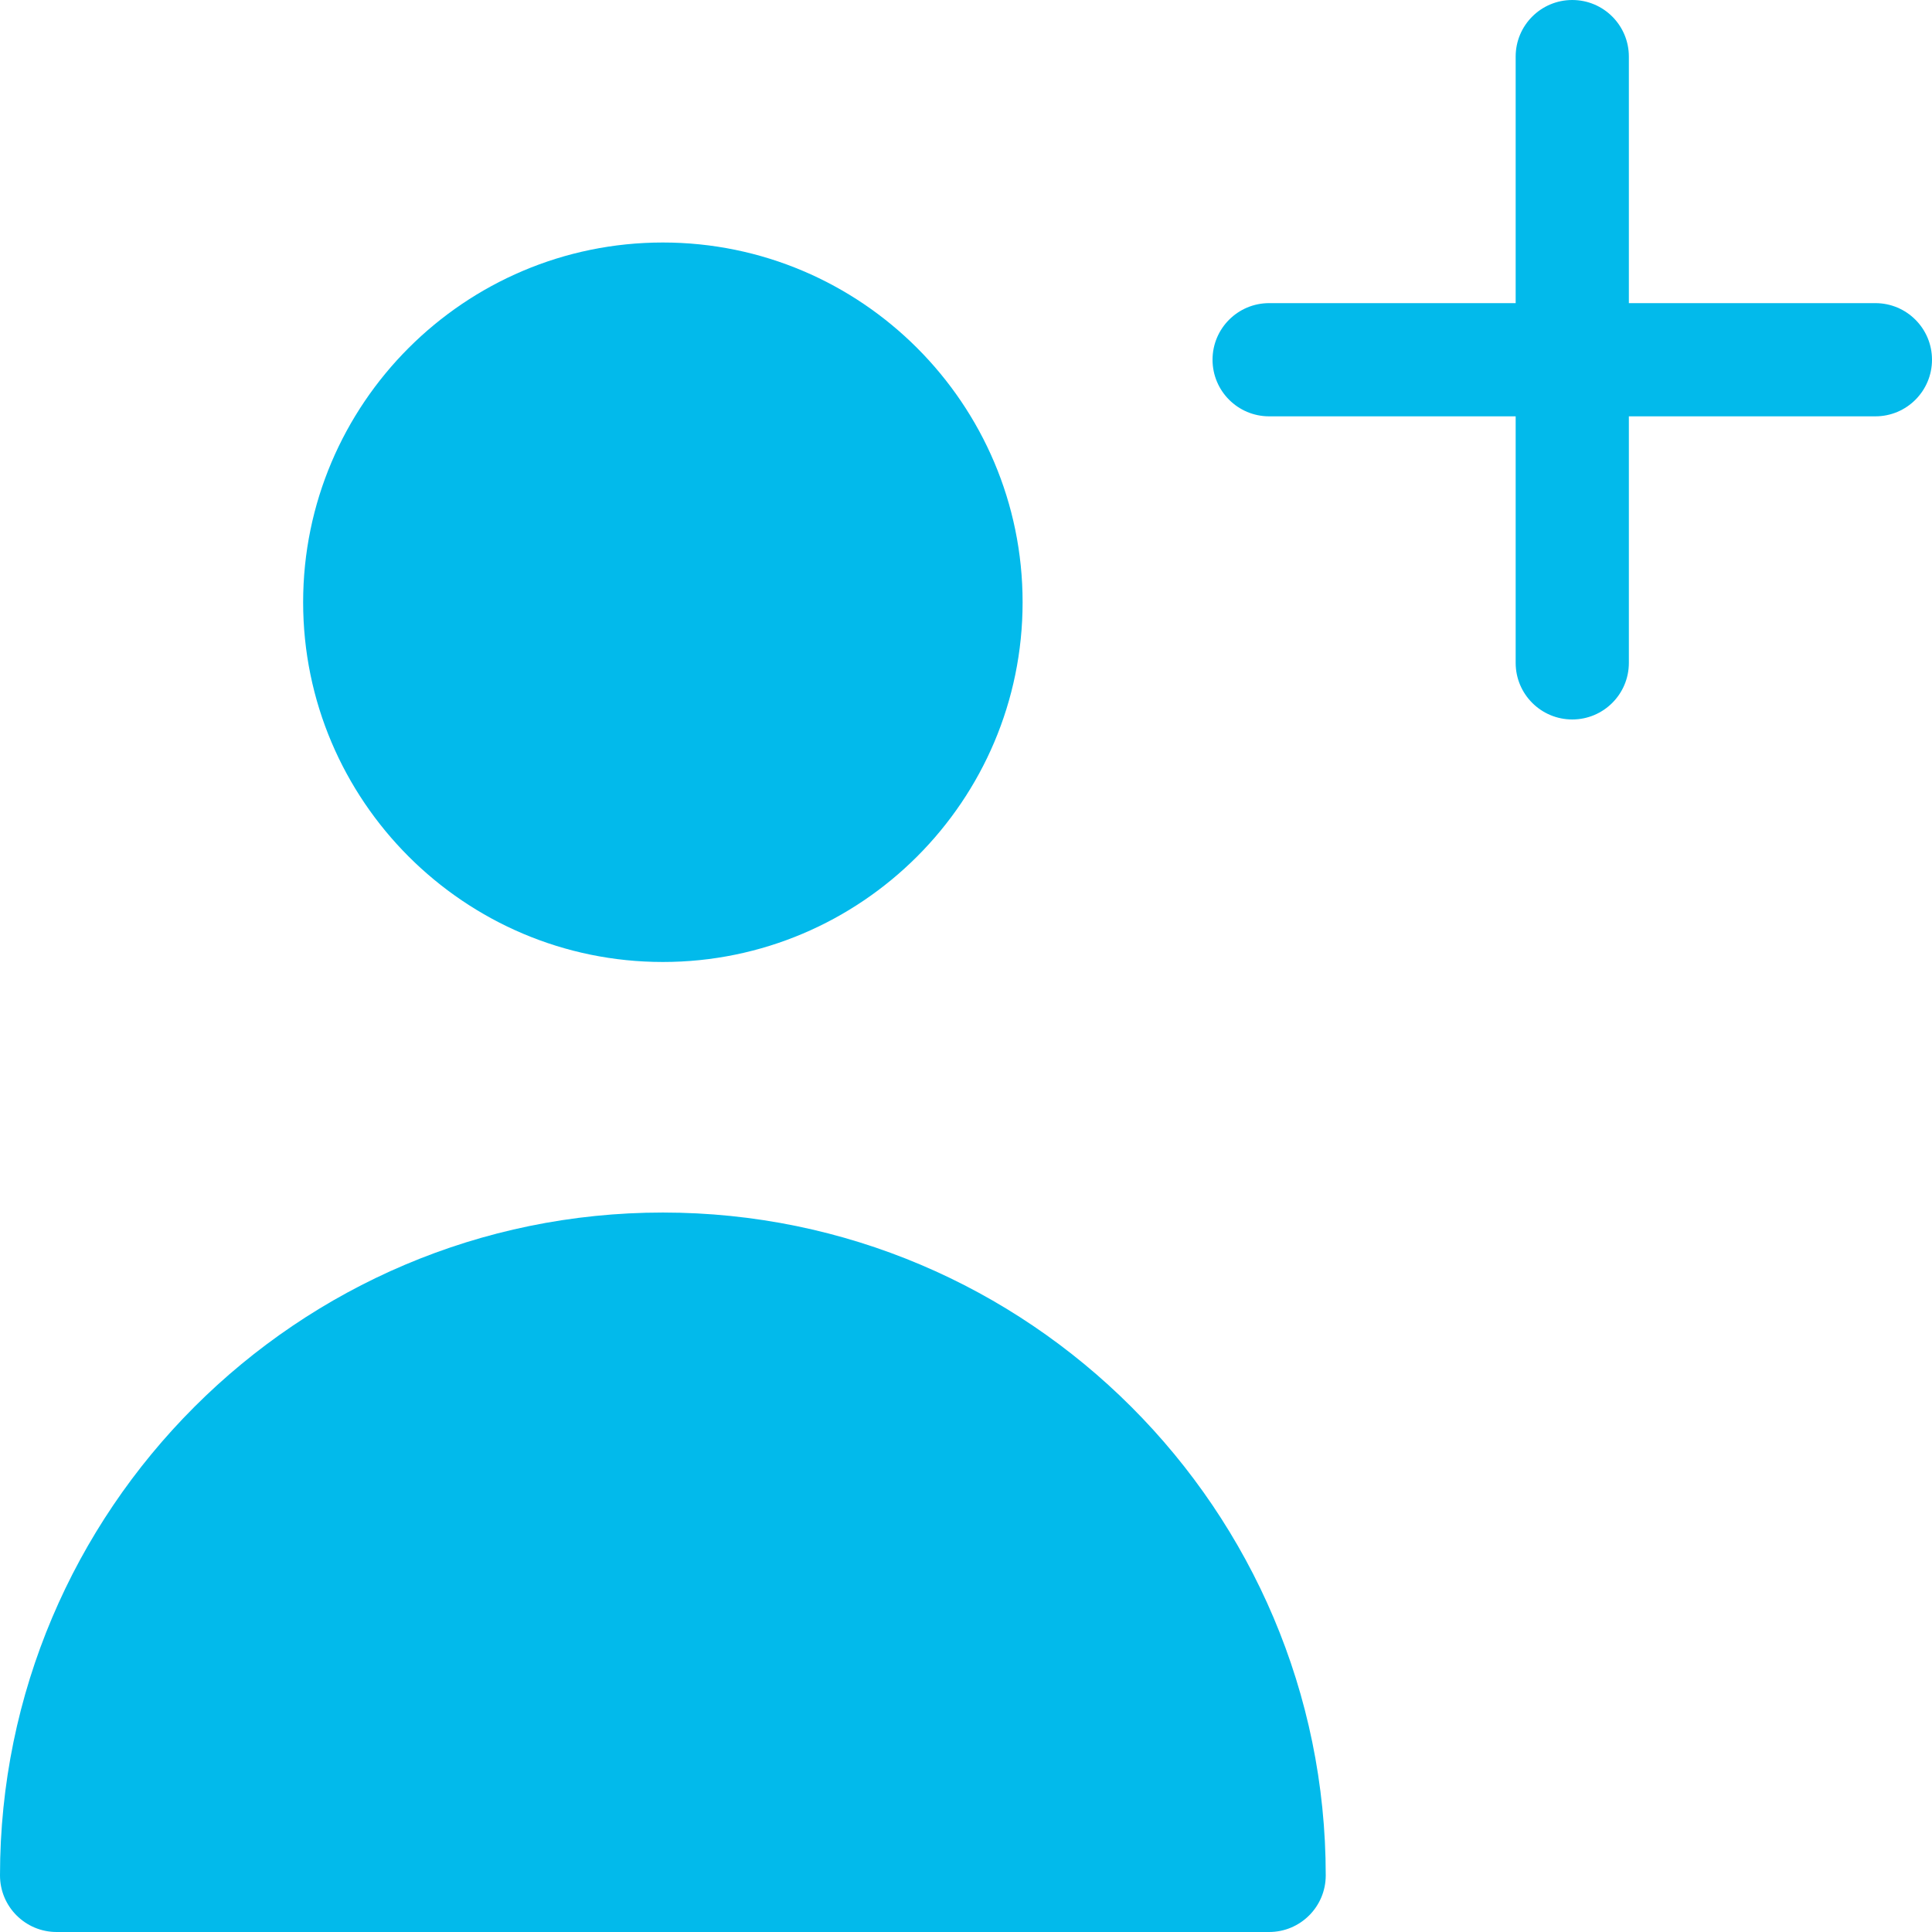
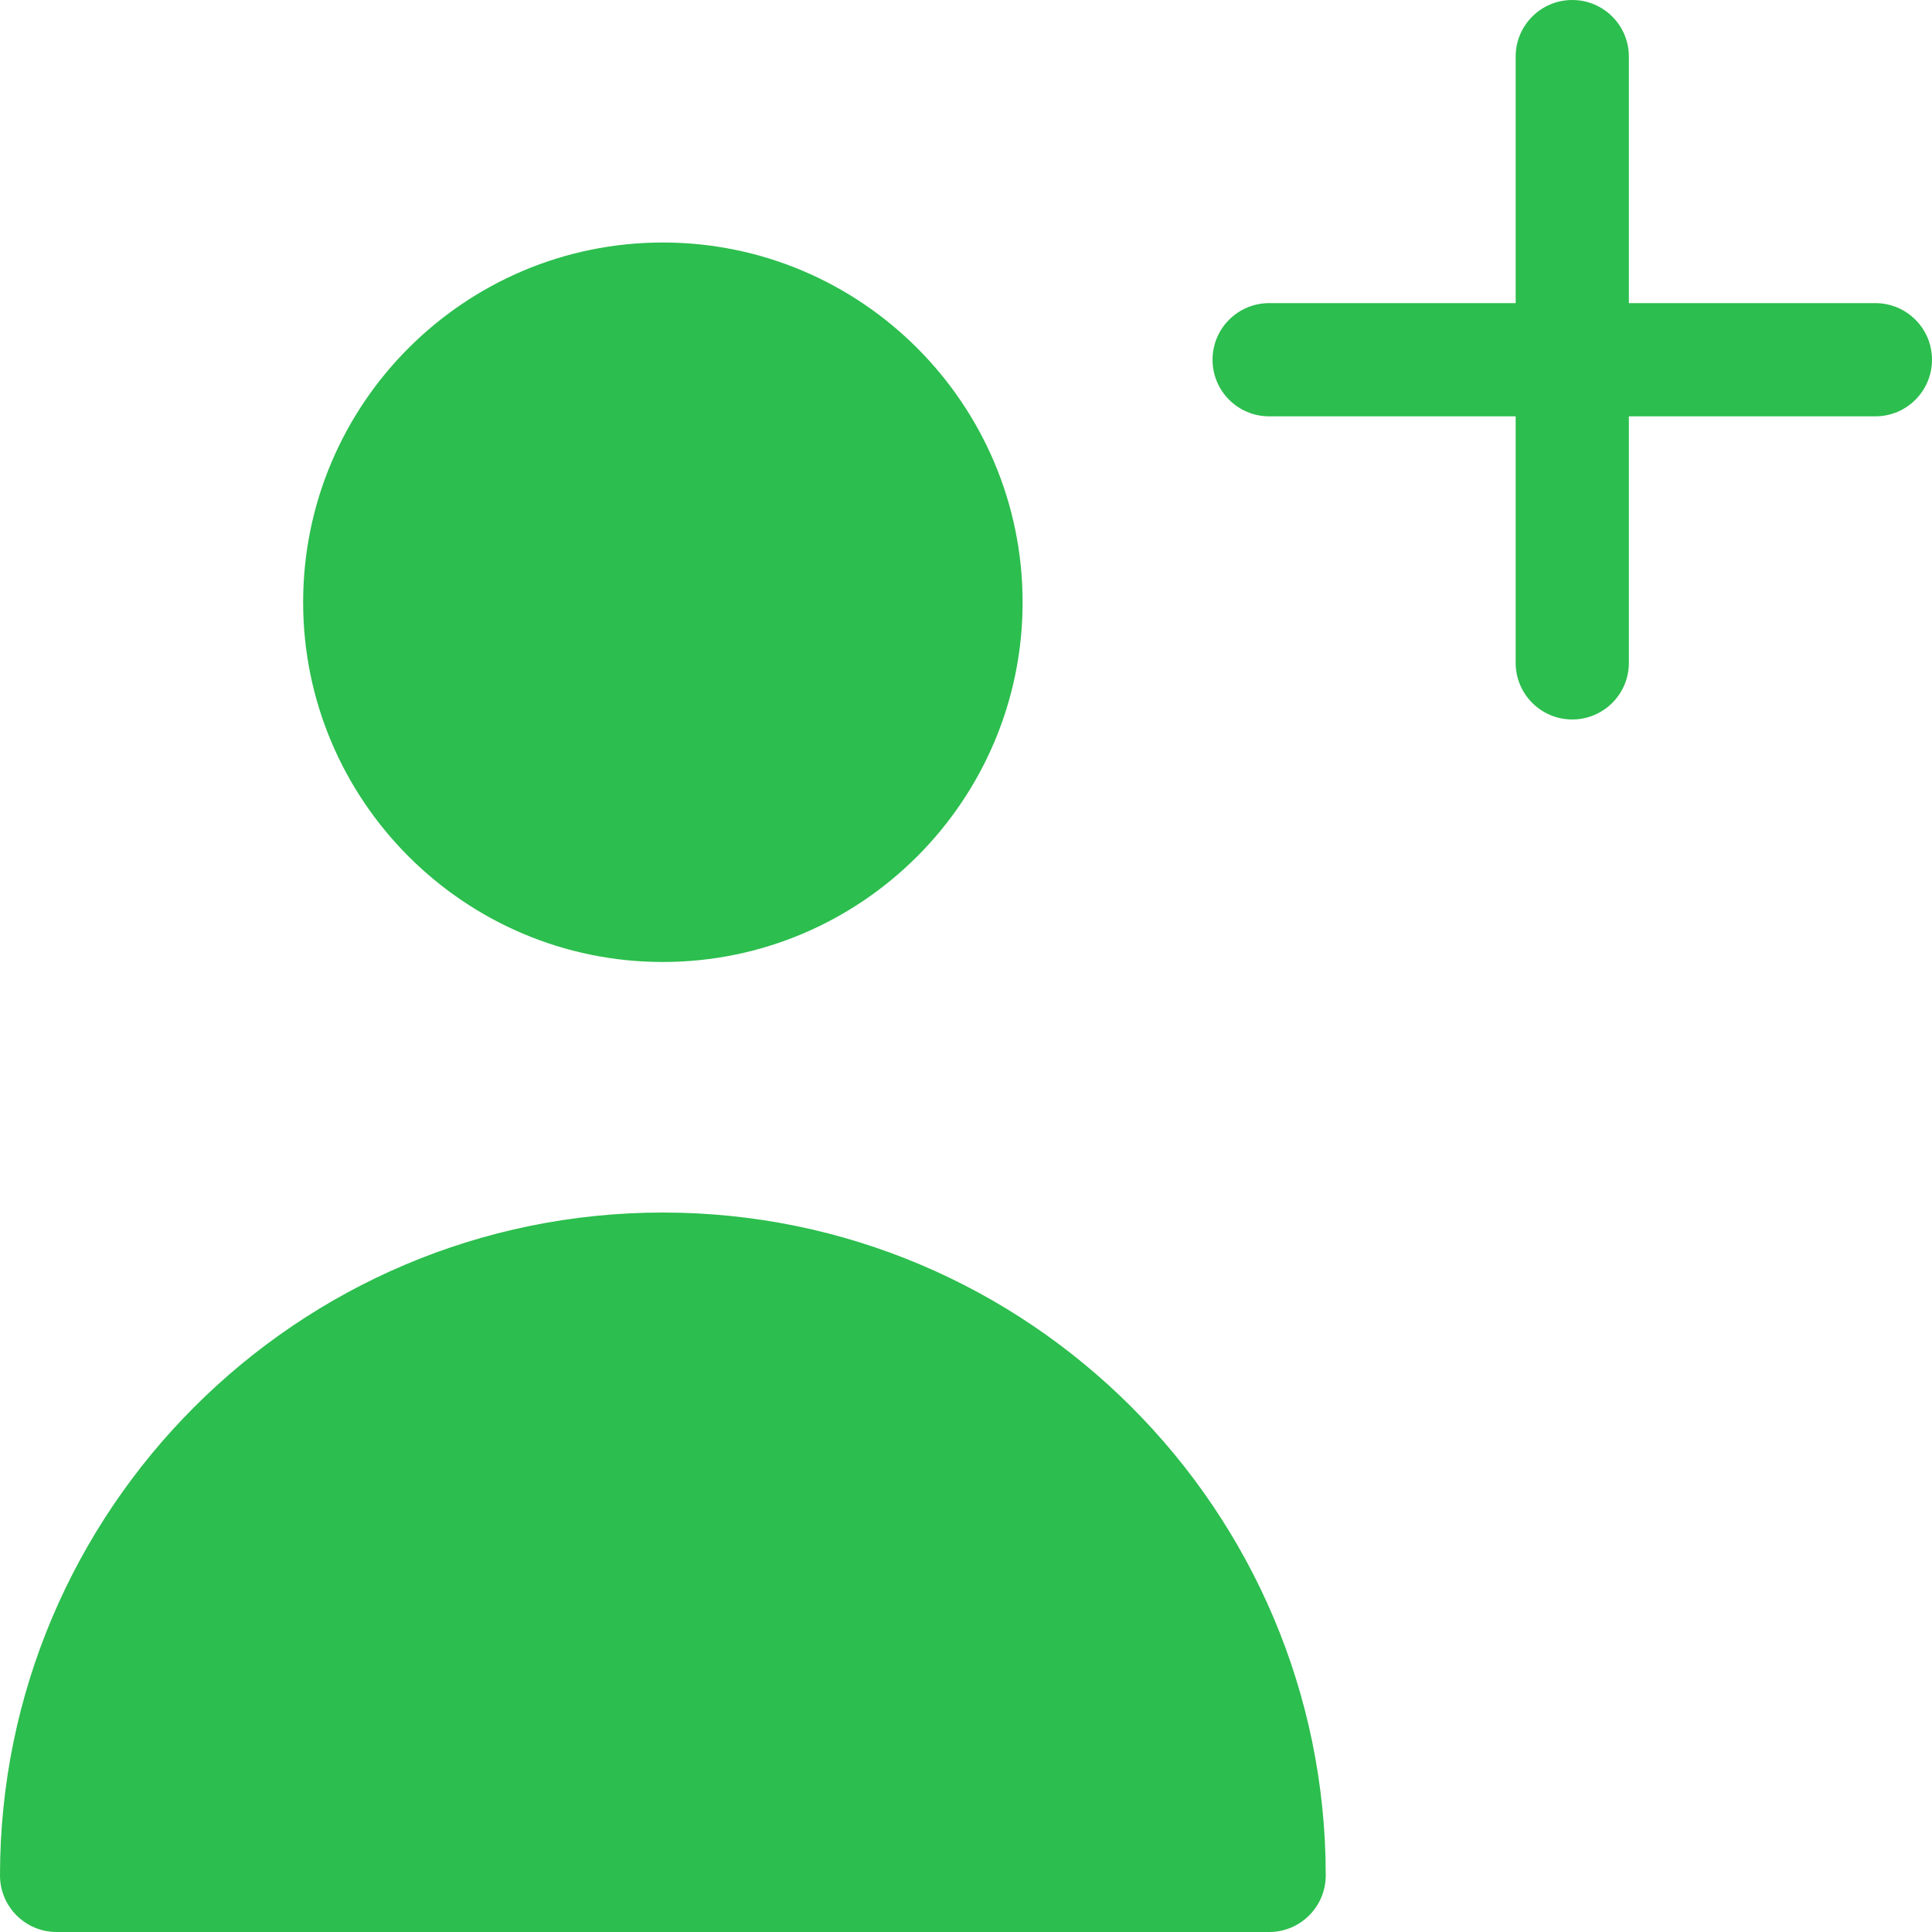
<svg xmlns="http://www.w3.org/2000/svg" version="1.1" id="Capa_1" x="0px" y="0px" viewBox="0 0 512 512" style="enable-background:new 0 0 512 512;" xml:space="preserve" width="512px" height="512px">
  <g>
    <g>
      <g>
-         <path d="M497,80.333h-65.334V15c0-8.284-6.716-15-15-15s-15,6.716-15,15v65.333h-65.332c-8.284,0-15,6.716-15,15s6.716,15,15,15    h65.332v65.334c0,8.284,6.716,15,15,15s15-6.716,15-15v-65.334H497c8.284,0,15-6.716,15-15S505.284,80.333,497,80.333z" data-original="#000000" class="active-path" data-old_color="#000000" fill="#02BAEB" />
+         <path d="M497,80.333h-65.334V15c0-8.284-6.716-15-15-15s-15,6.716-15,15v65.333h-65.332c-8.284,0-15,6.716-15,15s6.716,15,15,15    h65.332v65.334c0,8.284,6.716,15,15,15s15-6.716,15-15v-65.334H497c8.284,0,15-6.716,15-15S505.284,80.333,497,80.333z" data-original="#000000" class="active-path" data-old_color="#000000" fill="#2CBE4E" />
      </g>
    </g>
    <g>
      <g>
-         <path d="M175.666,321.334C78.804,321.334,0,400.138,0,497c0,8.284,6.716,15,15,15h321.334c8.284,0,15-6.716,15-15    C351.334,400.138,272.529,321.334,175.666,321.334z" data-original="#000000" class="active-path" data-old_color="#000000" fill="#02BAEB" />
+         <path d="M175.666,321.334C78.804,321.334,0,400.138,0,497c0,8.284,6.716,15,15,15h321.334c8.284,0,15-6.716,15-15    C351.334,400.138,272.529,321.334,175.666,321.334z" data-original="#000000" class="active-path" data-old_color="#000000" fill="#2CBE4E" />
      </g>
    </g>
    <g>
      <g>
-         <path d="M175.666,64.267c-52.566,0-95.332,42.767-95.332,95.334s42.766,95.333,95.332,95.333    c52.567,0,95.334-42.766,95.334-95.333C271,107.034,228.233,64.267,175.666,64.267z" data-original="#000000" class="active-path" data-old_color="#000000" fill="#02BAEB" />
+         <path d="M175.666,64.267c-52.566,0-95.332,42.767-95.332,95.334s42.766,95.333,95.332,95.333    c52.567,0,95.334-42.766,95.334-95.333C271,107.034,228.233,64.267,175.666,64.267z" data-original="#000000" class="active-path" data-old_color="#000000" fill="#2CBE4E" />
      </g>
    </g>
  </g>
</svg>
